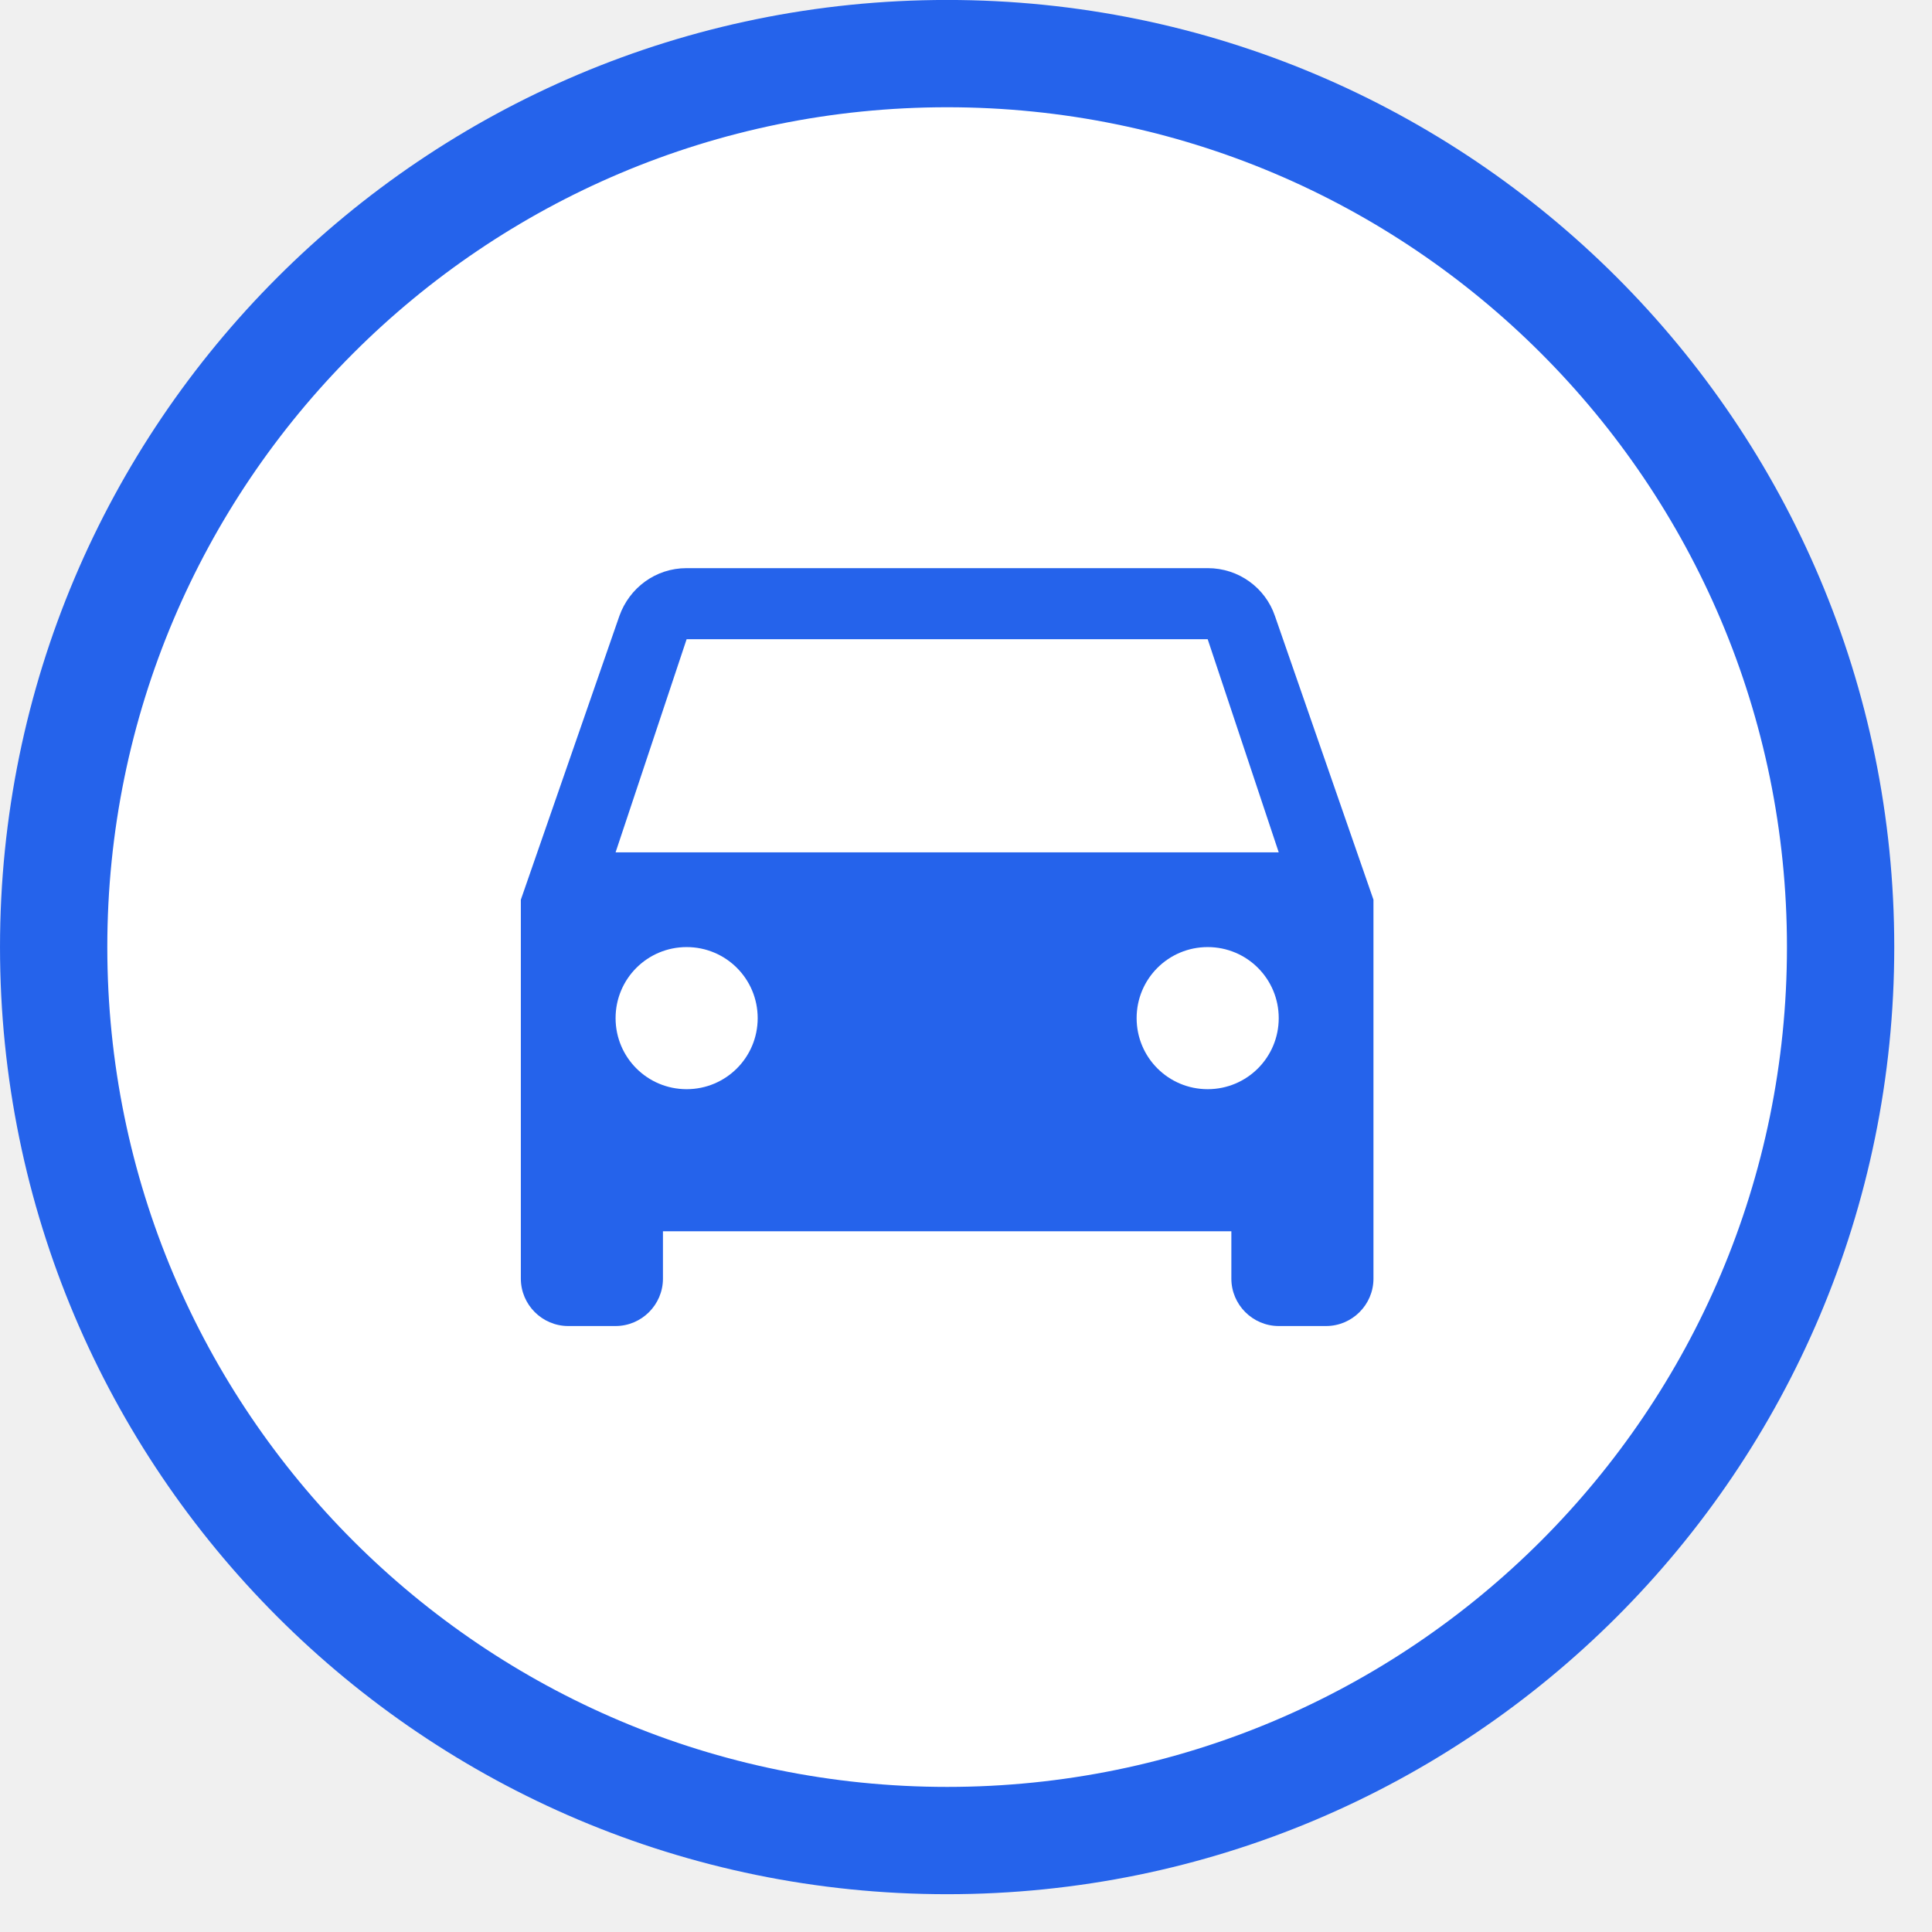
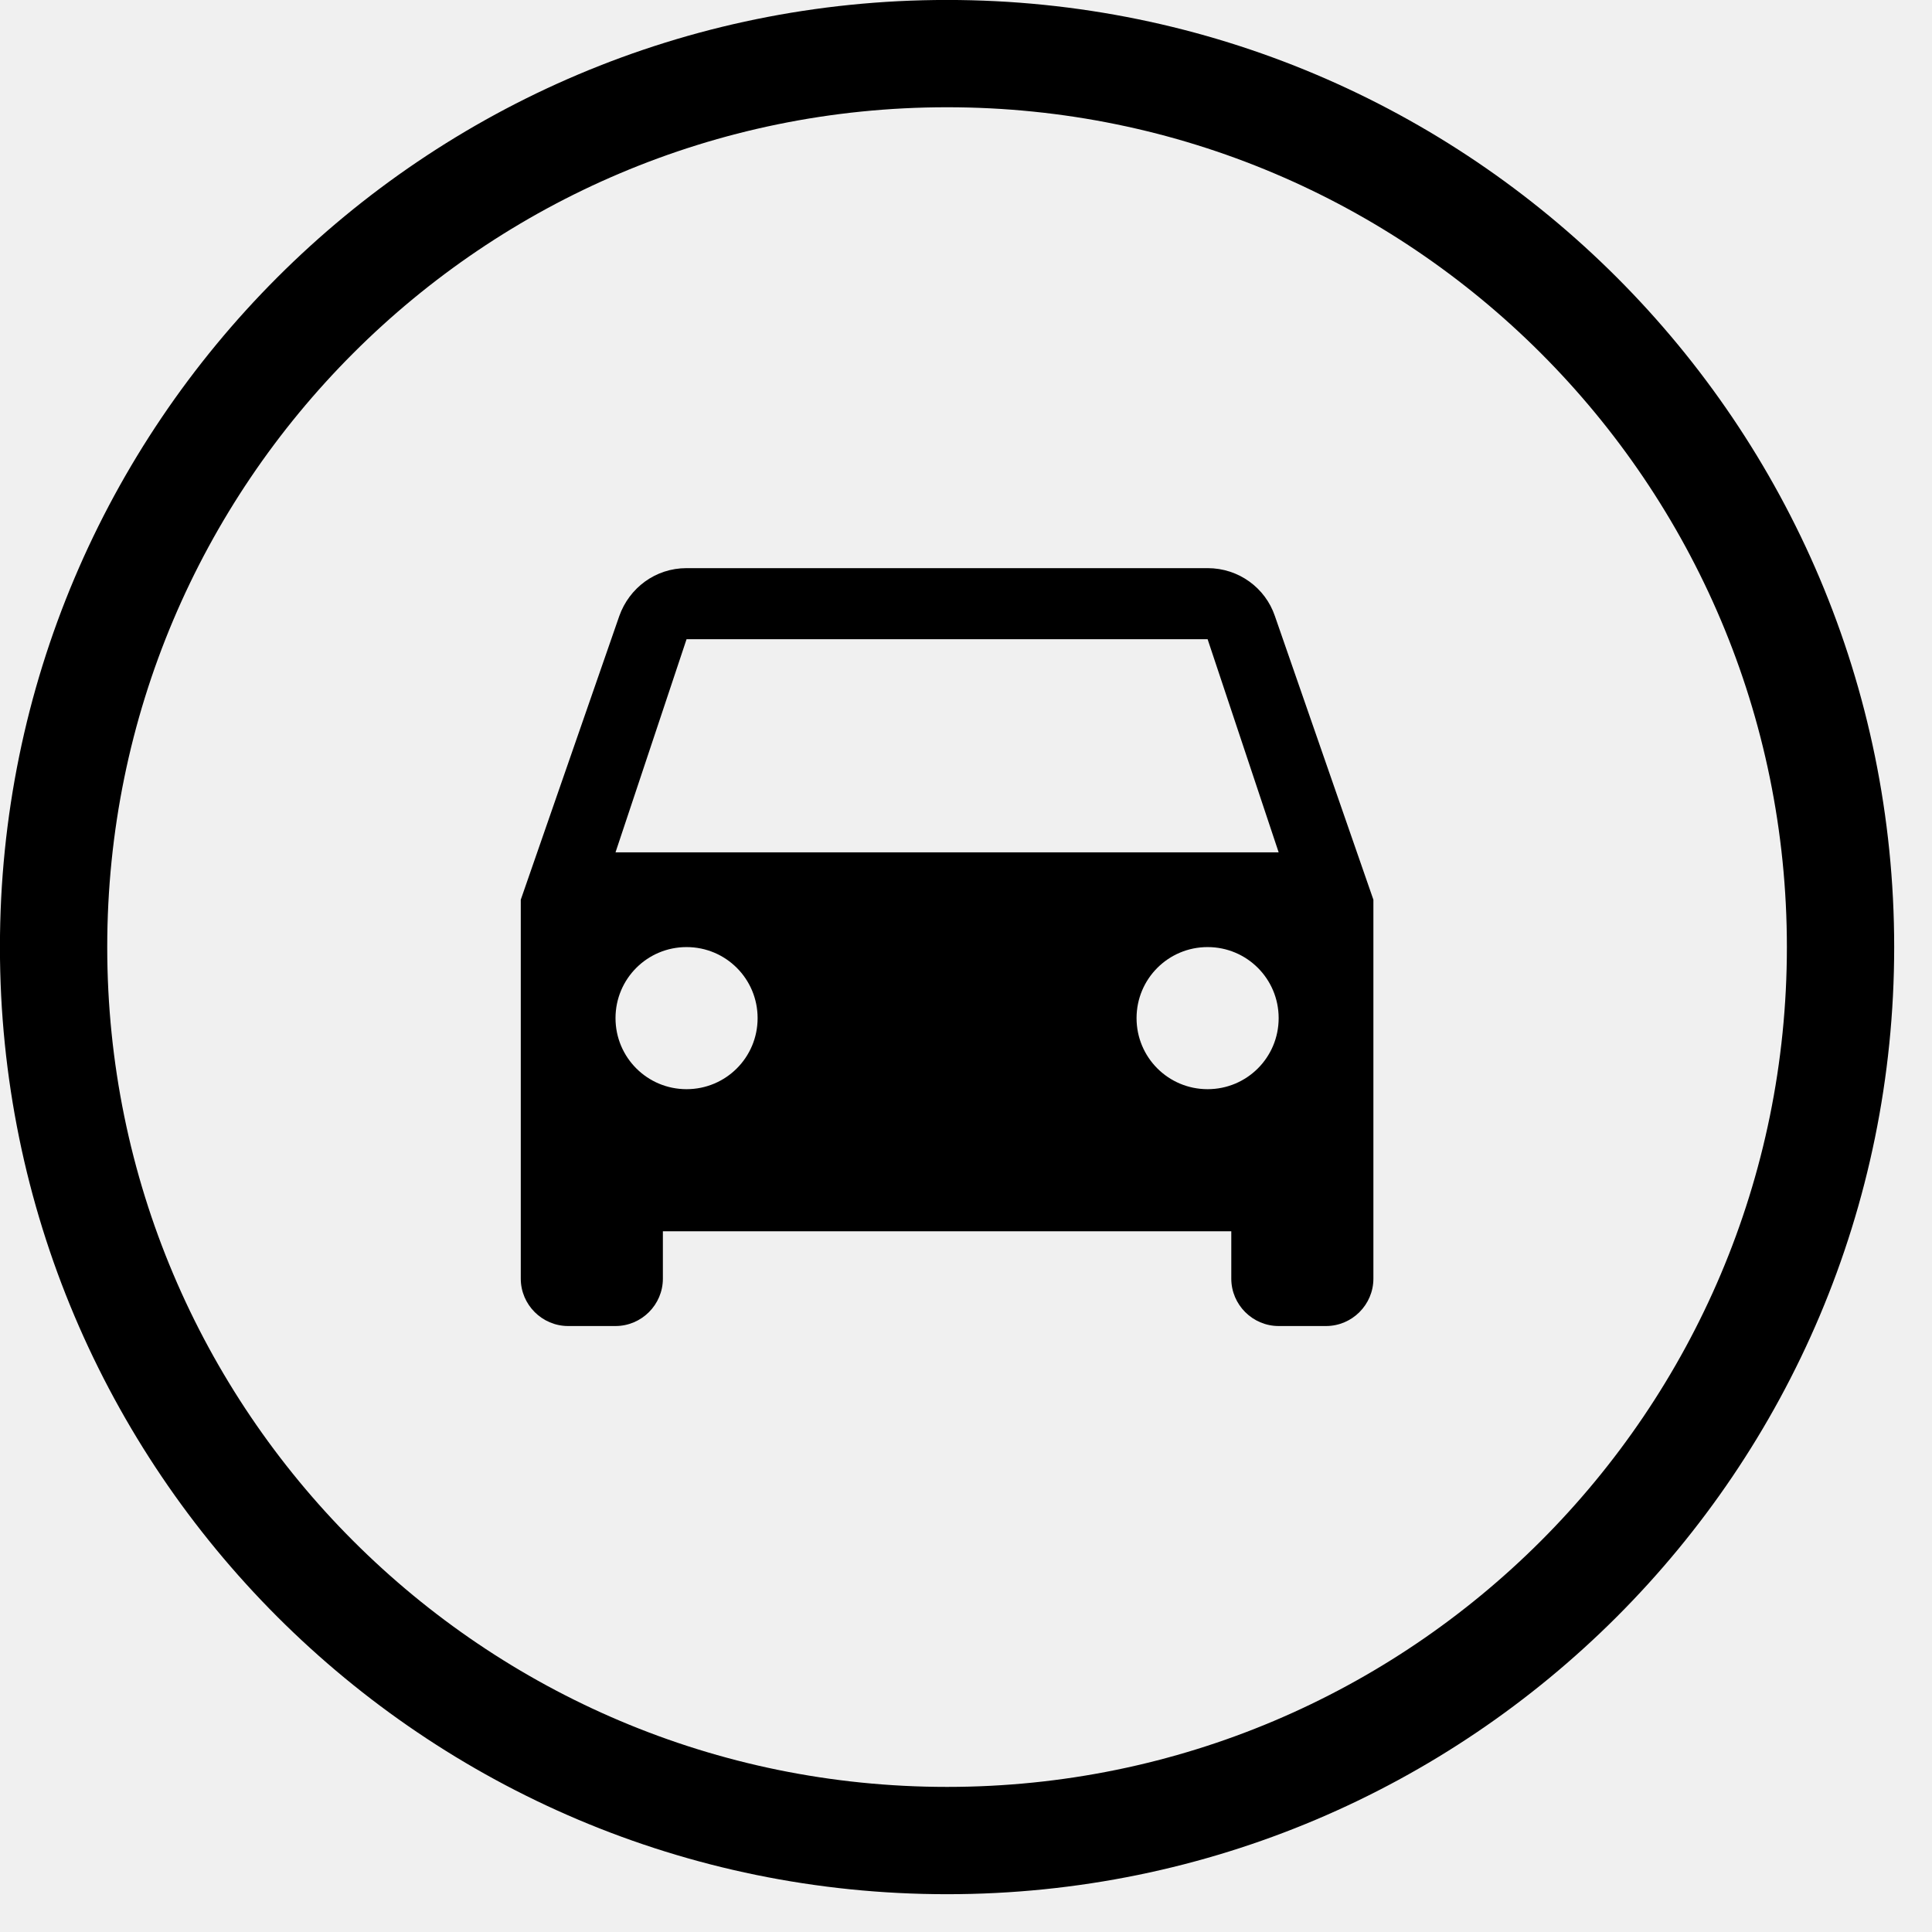
<svg xmlns="http://www.w3.org/2000/svg" xml:space="preserve" style="fill-rule:evenodd;clip-rule:evenodd;stroke-linecap:round;stroke-linejoin:round;stroke-miterlimit:1.5" viewBox="0 0 27 27">
-   <circle cx="28.148" cy="30.262" r="17.82" style="fill:#fff;stroke:#2563eb;stroke-width:2.14px" transform="translate(-6.487 -7.969)scale(.7007)" />
-   <path d="M18.92 6.01C18.72 5.42 18.16 5 17.5 5h-11c-.66 0-1.21.42-1.42 1.01L3 12v8c0 .55.45 1 1 1h1c.55 0 1-.45 1-1v-1h12v1c0 .55.45 1 1 1h1c.55 0 1-.45 1-1v-8zM6.5 16c-.83 0-1.5-.67-1.5-1.5S5.67 13 6.5 13s1.5.67 1.5 1.5S7.33 16 6.5 16m11 0c-.83 0-1.5-.67-1.5-1.5s.67-1.5 1.5-1.5 1.5.67 1.5 1.5-.67 1.5-1.5 1.5M5 11l1.5-4.5h11L19 11z" style="fill:#2563eb;fill-rule:nonzero" transform="translate(5.293 4.63)scale(.66197)" />
+   <circle cx="28.148" cy="30.262" r="17.82" style="fill:none;stroke:#000;stroke-width:2.14px" transform="translate(-6.488 -7.969)scale(.7007)" />
+   <path d="M18.92 6.01C18.72 5.42 18.16 5 17.5 5h-11c-.66 0-1.21.42-1.42 1.01L3 12v8c0 .55.45 1 1 1h1c.55 0 1-.45 1-1v-1h12v1c0 .55.45 1 1 1h1c.55 0 1-.45 1-1v-8zM6.5 16c-.83 0-1.5-.67-1.5-1.5S5.67 13 6.5 13s1.5.67 1.5 1.5S7.33 16 6.5 16m11 0c-.83 0-1.5-.67-1.5-1.5s.67-1.5 1.5-1.5 1.5.67 1.5 1.5-.67 1.5-1.5 1.5M5 11l1.5-4.5h11L19 11z" style="fill-rule:nonzero" transform="translate(5.292 4.63)scale(.66197)" />
</svg>
